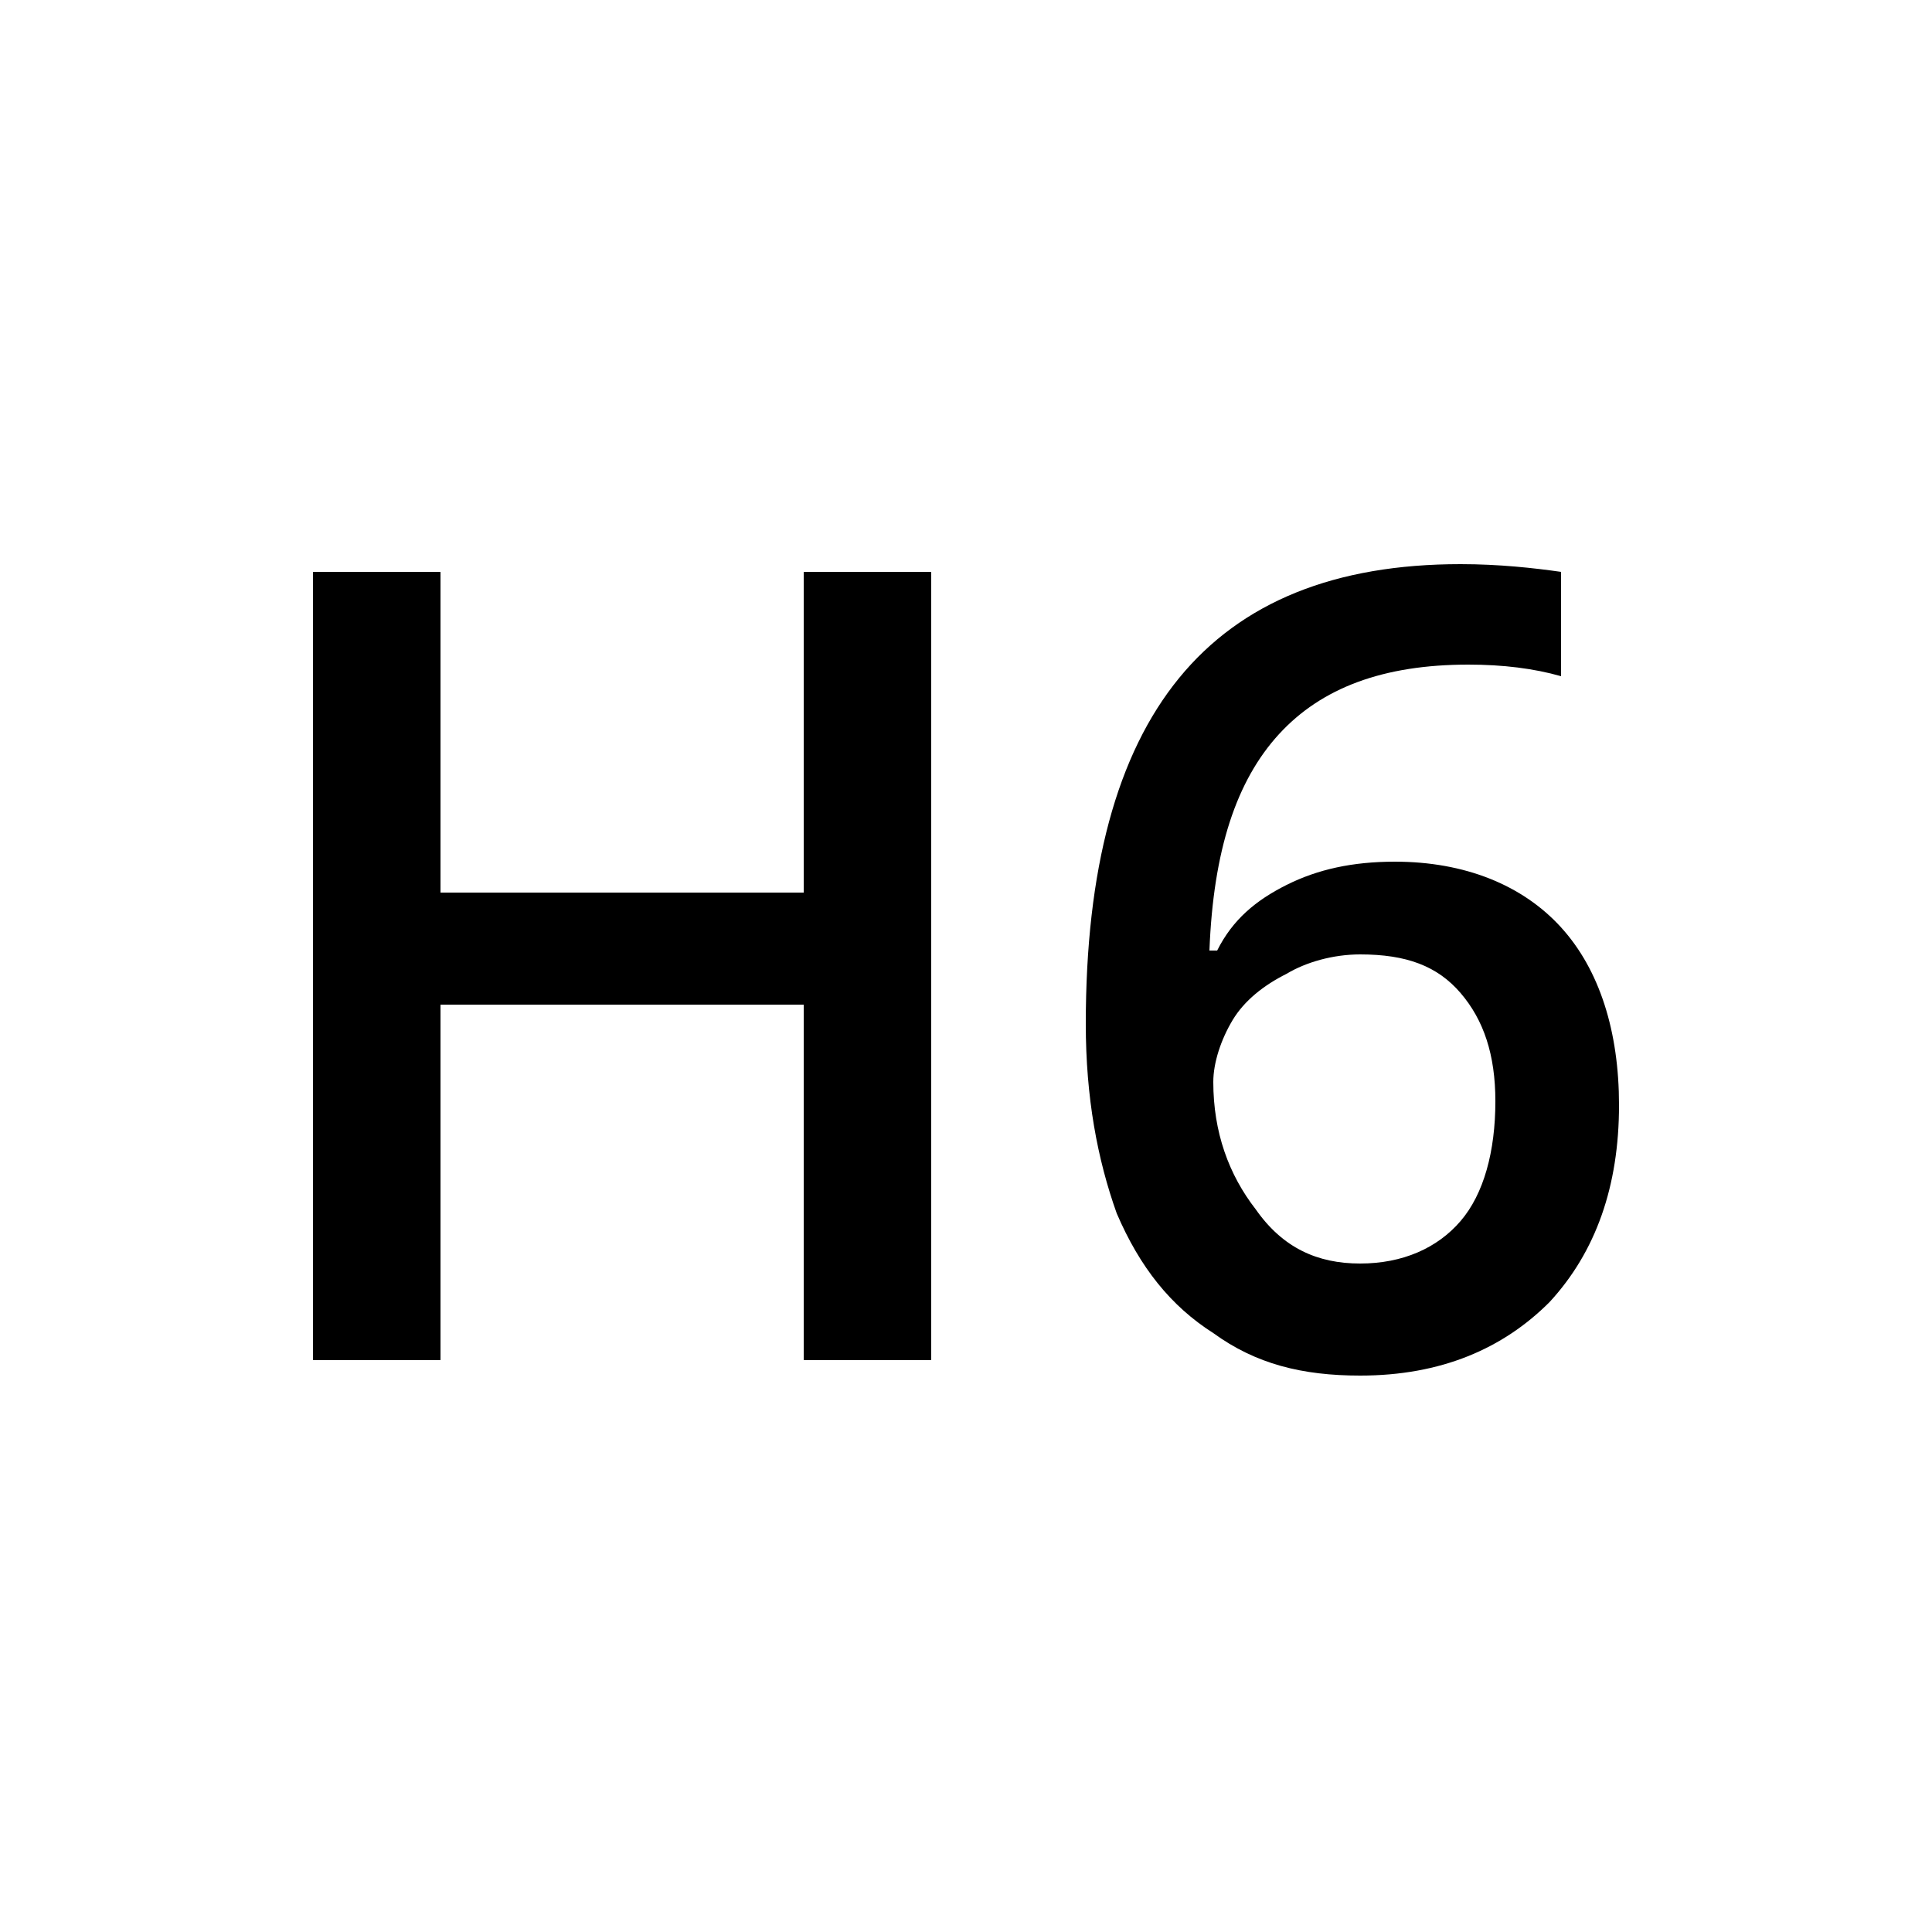
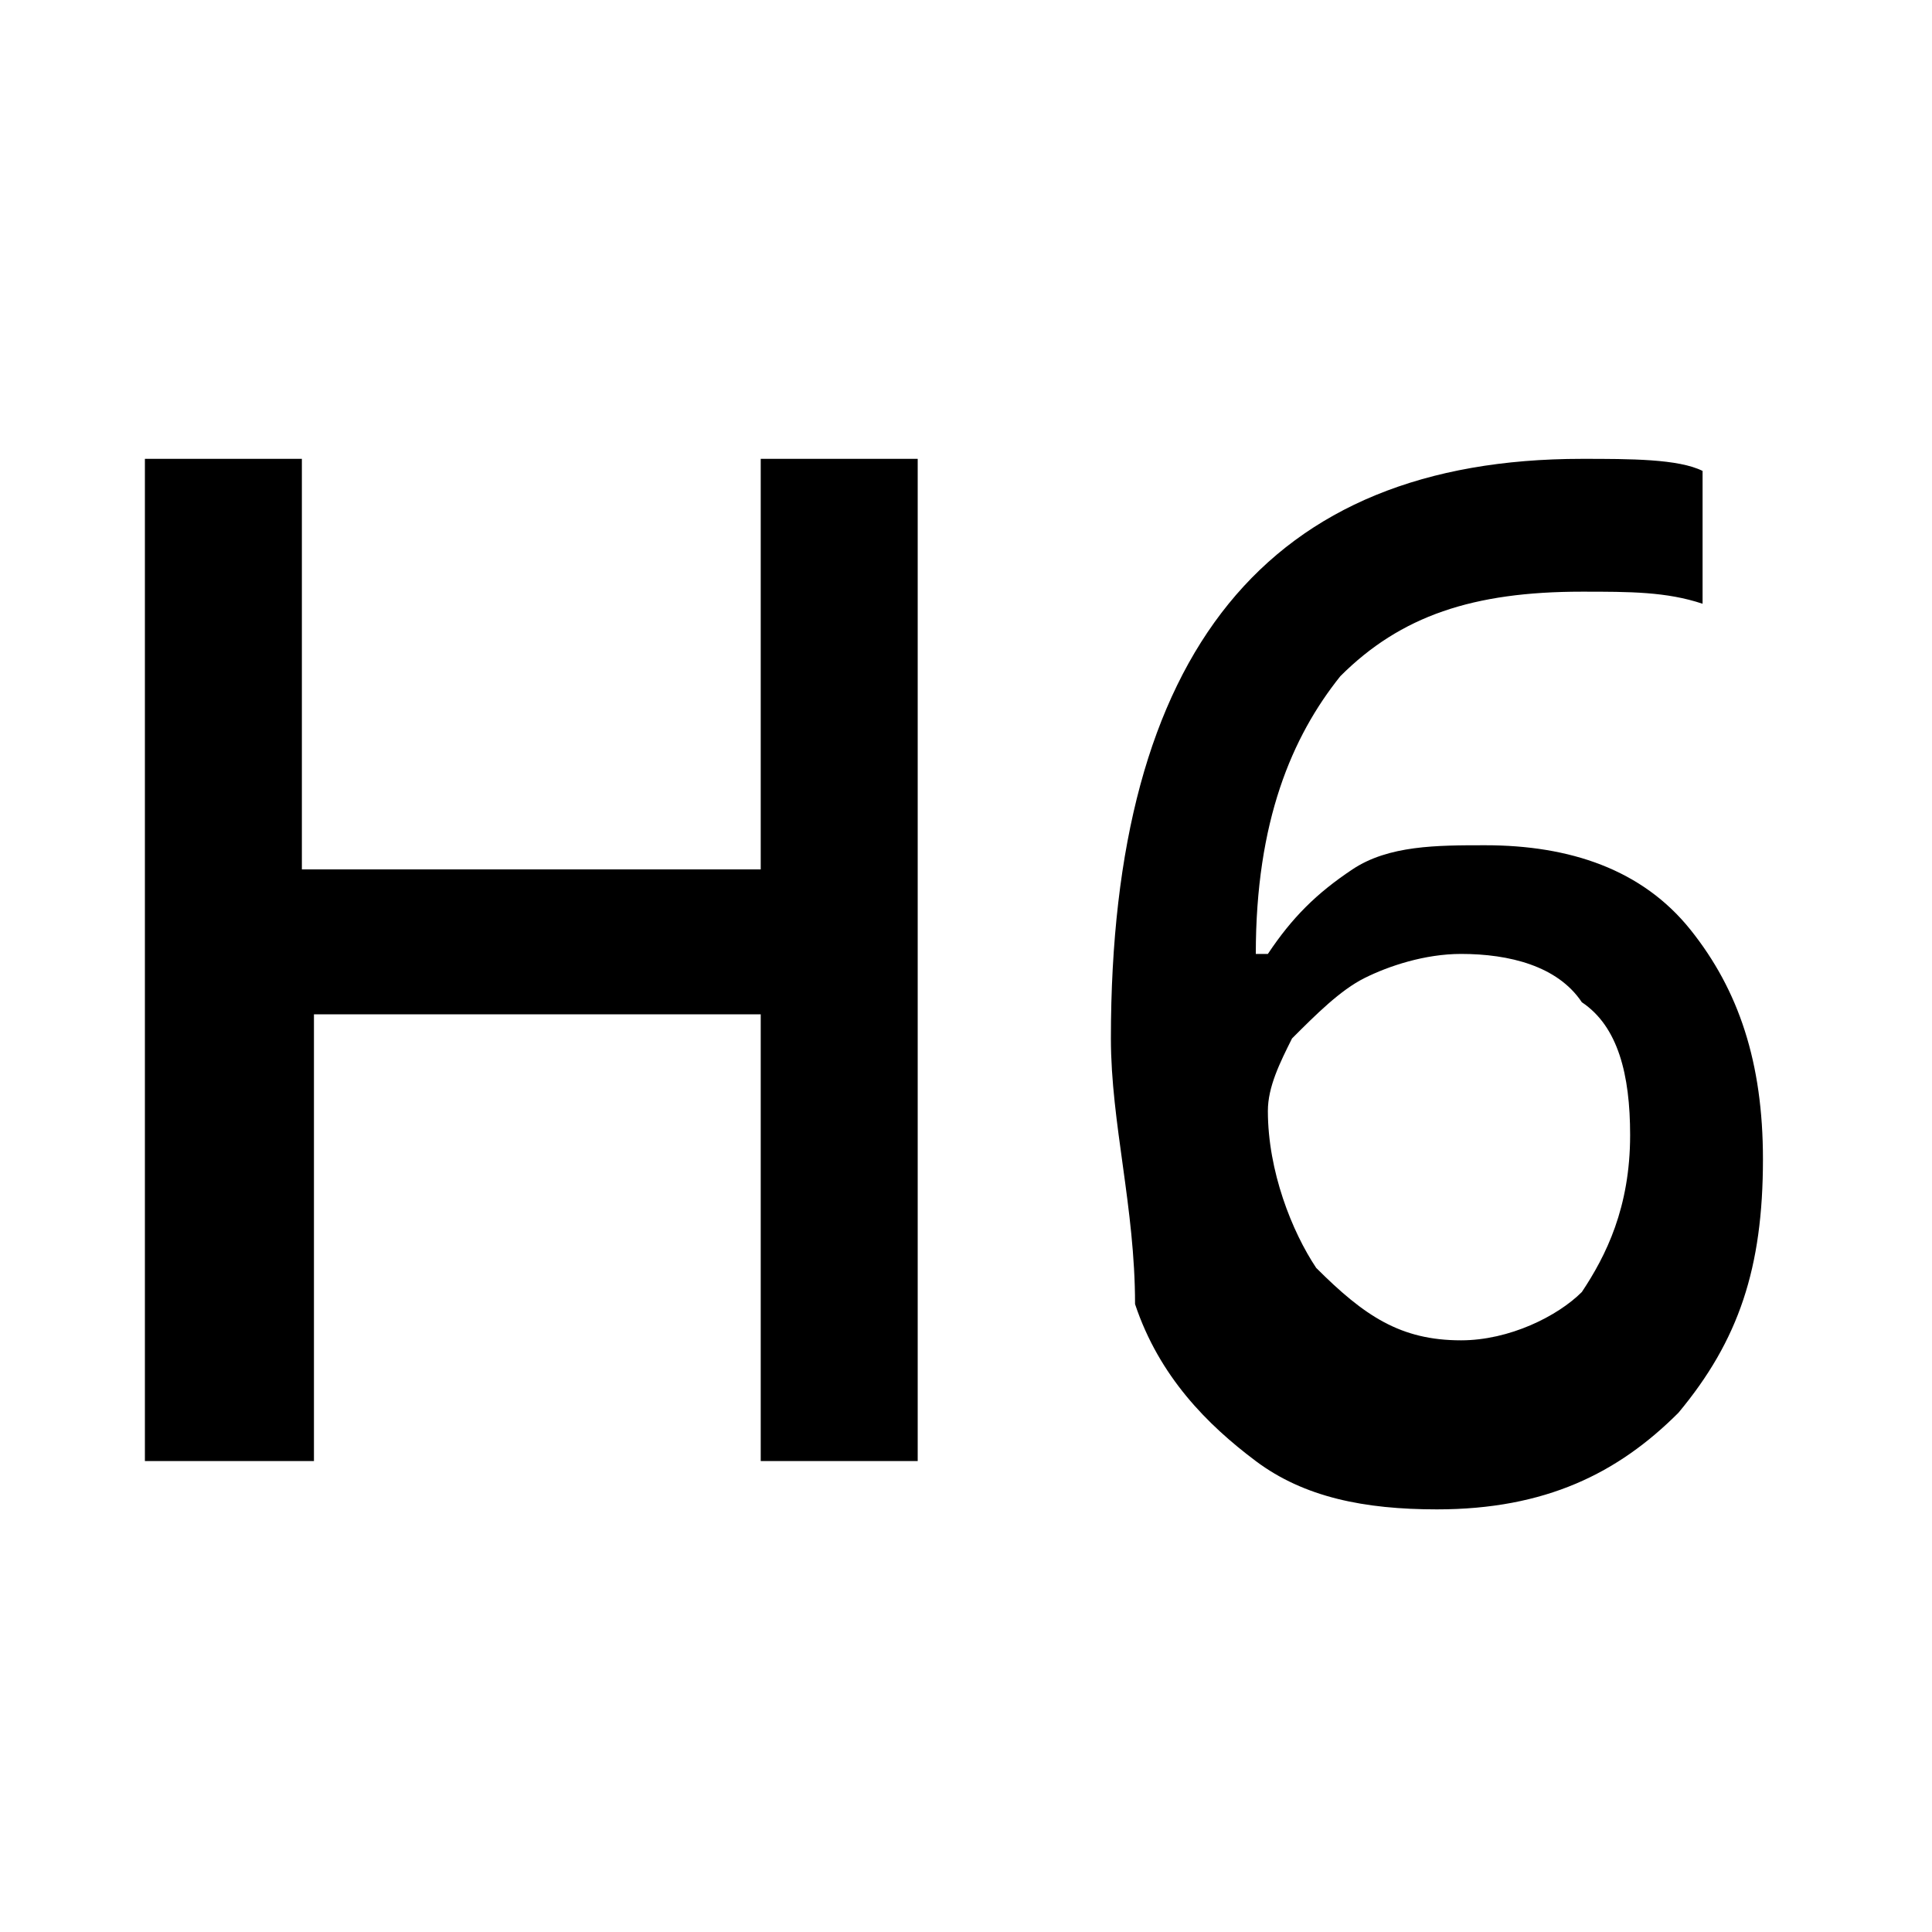
- <svg xmlns="http://www.w3.org/2000/svg" version="1.1" id="Layer_1" x="0px" y="0px" viewBox="0 0 50 50" style="enable-background:new 0 0 50 50;" xml:space="preserve">
-   <path d="M24.1,35.2h-3.3V26h-9.4v9.2H8.1V14.8h3.3v8.3h9.4v-8.3h3.3V35.2z" />
-   <path d="M28.1,26.5c0-8,3.2-11.9,9.7-11.9c1,0,1.9,0.1,2.6,0.2v2.7c-0.7-0.2-1.5-0.3-2.4-0.3c-2.2,0-3.8,0.6-4.9,1.8  c-1.1,1.2-1.7,3-1.8,5.6h0.2c0.4-0.8,1-1.3,1.8-1.7c0.8-0.4,1.7-0.6,2.8-0.6c1.8,0,3.3,0.6,4.3,1.7c1,1.1,1.5,2.7,1.5,4.6  c0,2.1-0.6,3.8-1.8,5.1c-1.2,1.2-2.8,1.9-4.9,1.9c-1.5,0-2.7-0.3-3.8-1.1c-1.1-0.7-1.9-1.7-2.5-3.1C28.4,30,28.1,28.4,28.1,26.5z   M35.2,32.7c1.1,0,2-0.4,2.6-1.1c0.6-0.7,0.9-1.8,0.9-3.1c0-1.2-0.3-2.1-0.9-2.8c-0.6-0.7-1.4-1-2.6-1c-0.7,0-1.4,0.2-1.9,0.5  c-0.6,0.3-1.1,0.7-1.4,1.2c-0.3,0.5-0.5,1.1-0.5,1.6c0,1.3,0.4,2.4,1.1,3.3C33.2,32.3,34.1,32.7,35.2,32.7z" />
+ <svg xmlns="http://www.w3.org/2000/svg" version="1.1" id="Layer_1" x="0px" y="0px" viewBox="0 0 16 16" style="enable-background:new 0 0 16 16;" xml:space="preserve">
+   <path d="M7.6,12.1H6.3V8.4H2.6v3.7H1.2V3.8h1.3v3.4h3.8V3.8h1.3C7.6,3.8,7.6,12.1,7.6,12.1z" />
+   <path d="M9.2,8.6c0-3.2,1.3-4.8,3.9-4.8c0.4,0,0.8,0,1,0.1v1.1c-0.3-0.1-0.6-0.1-1-0.1c-0.9,0-1.5,0.2-2,0.7  c-0.4,0.5-0.7,1.2-0.7,2.3h0.1c0.2-0.3,0.4-0.5,0.7-0.7c0.3-0.2,0.7-0.2,1.1-0.2c0.7,0,1.3,0.2,1.7,0.7s0.6,1.1,0.6,1.9  c0,0.9-0.2,1.5-0.7,2.1c-0.5,0.5-1.1,0.8-2,0.8c-0.6,0-1.1-0.1-1.5-0.4c-0.4-0.3-0.8-0.7-1-1.3C9.4,10,9.2,9.3,9.2,8.6z M12.1,11.1  c0.4,0,0.8-0.2,1-0.4c0.2-0.3,0.4-0.7,0.4-1.3c0-0.5-0.1-0.9-0.4-1.1c-0.2-0.3-0.6-0.4-1-0.4c-0.3,0-0.6,0.1-0.8,0.2  c-0.2,0.1-0.4,0.3-0.6,0.5c-0.1,0.2-0.2,0.4-0.2,0.6c0,0.5,0.2,1,0.4,1.3C11.3,10.9,11.6,11.1,12.1,11.1z" />
</svg>
